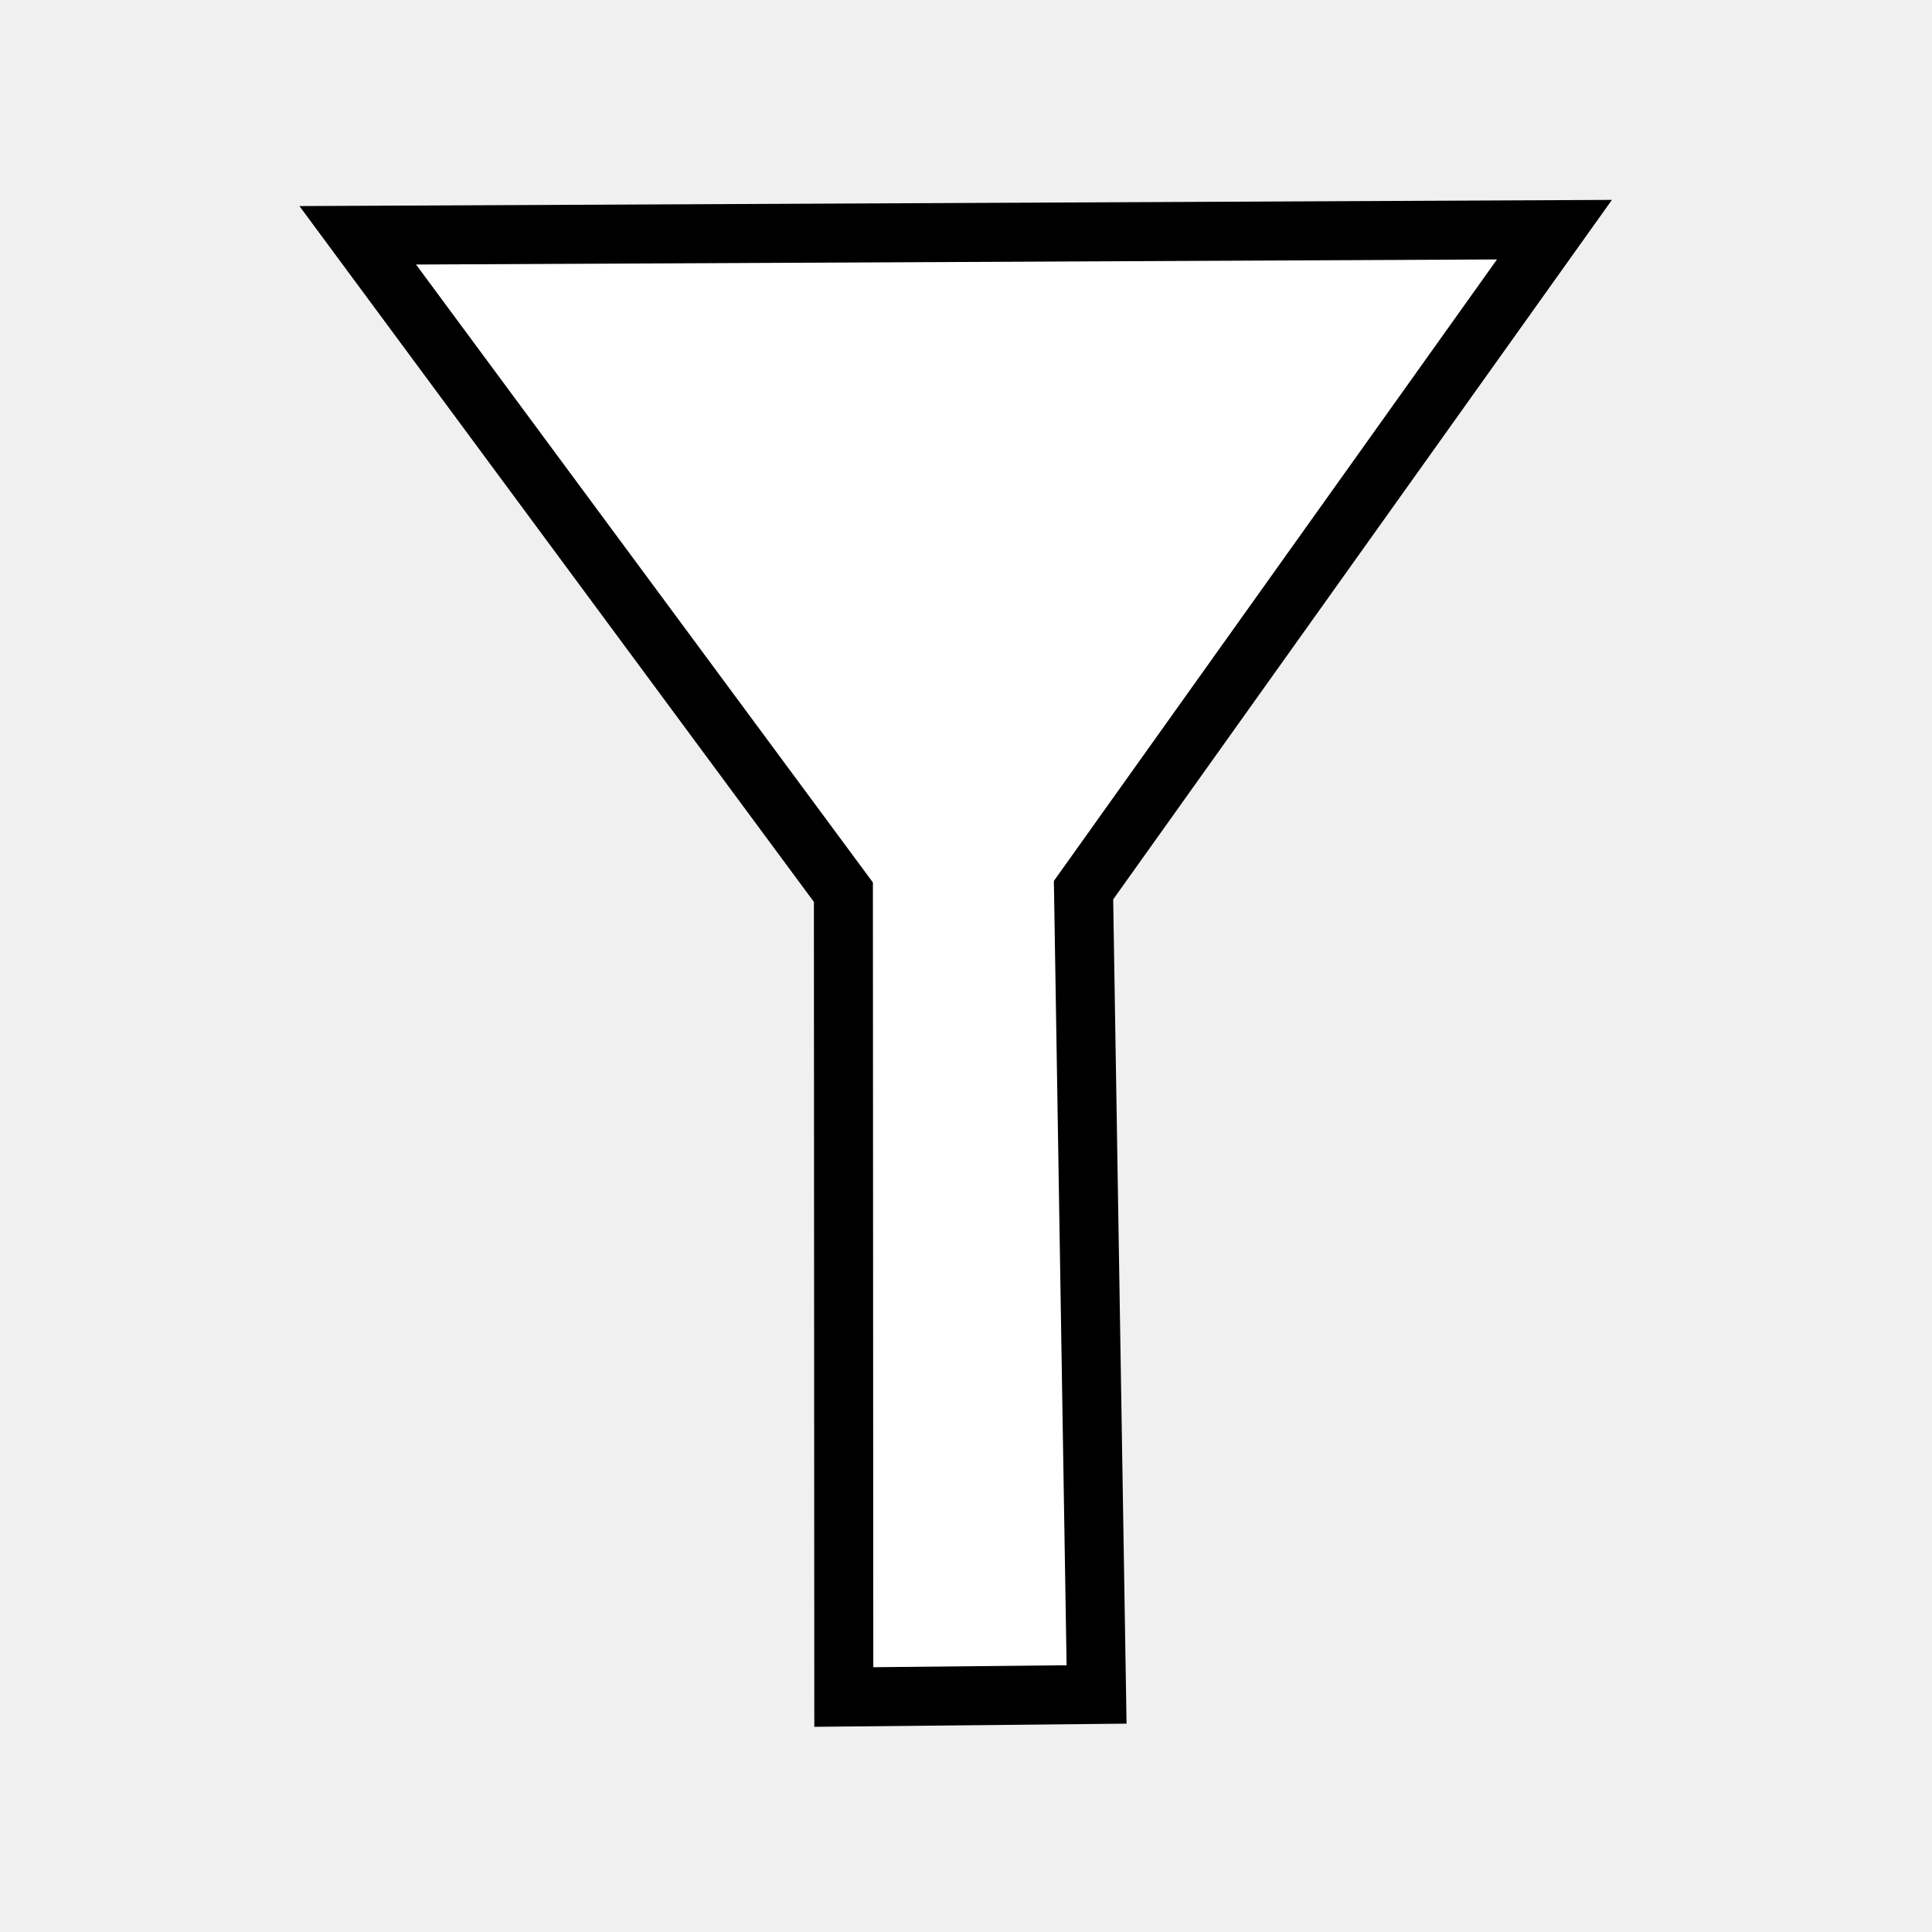
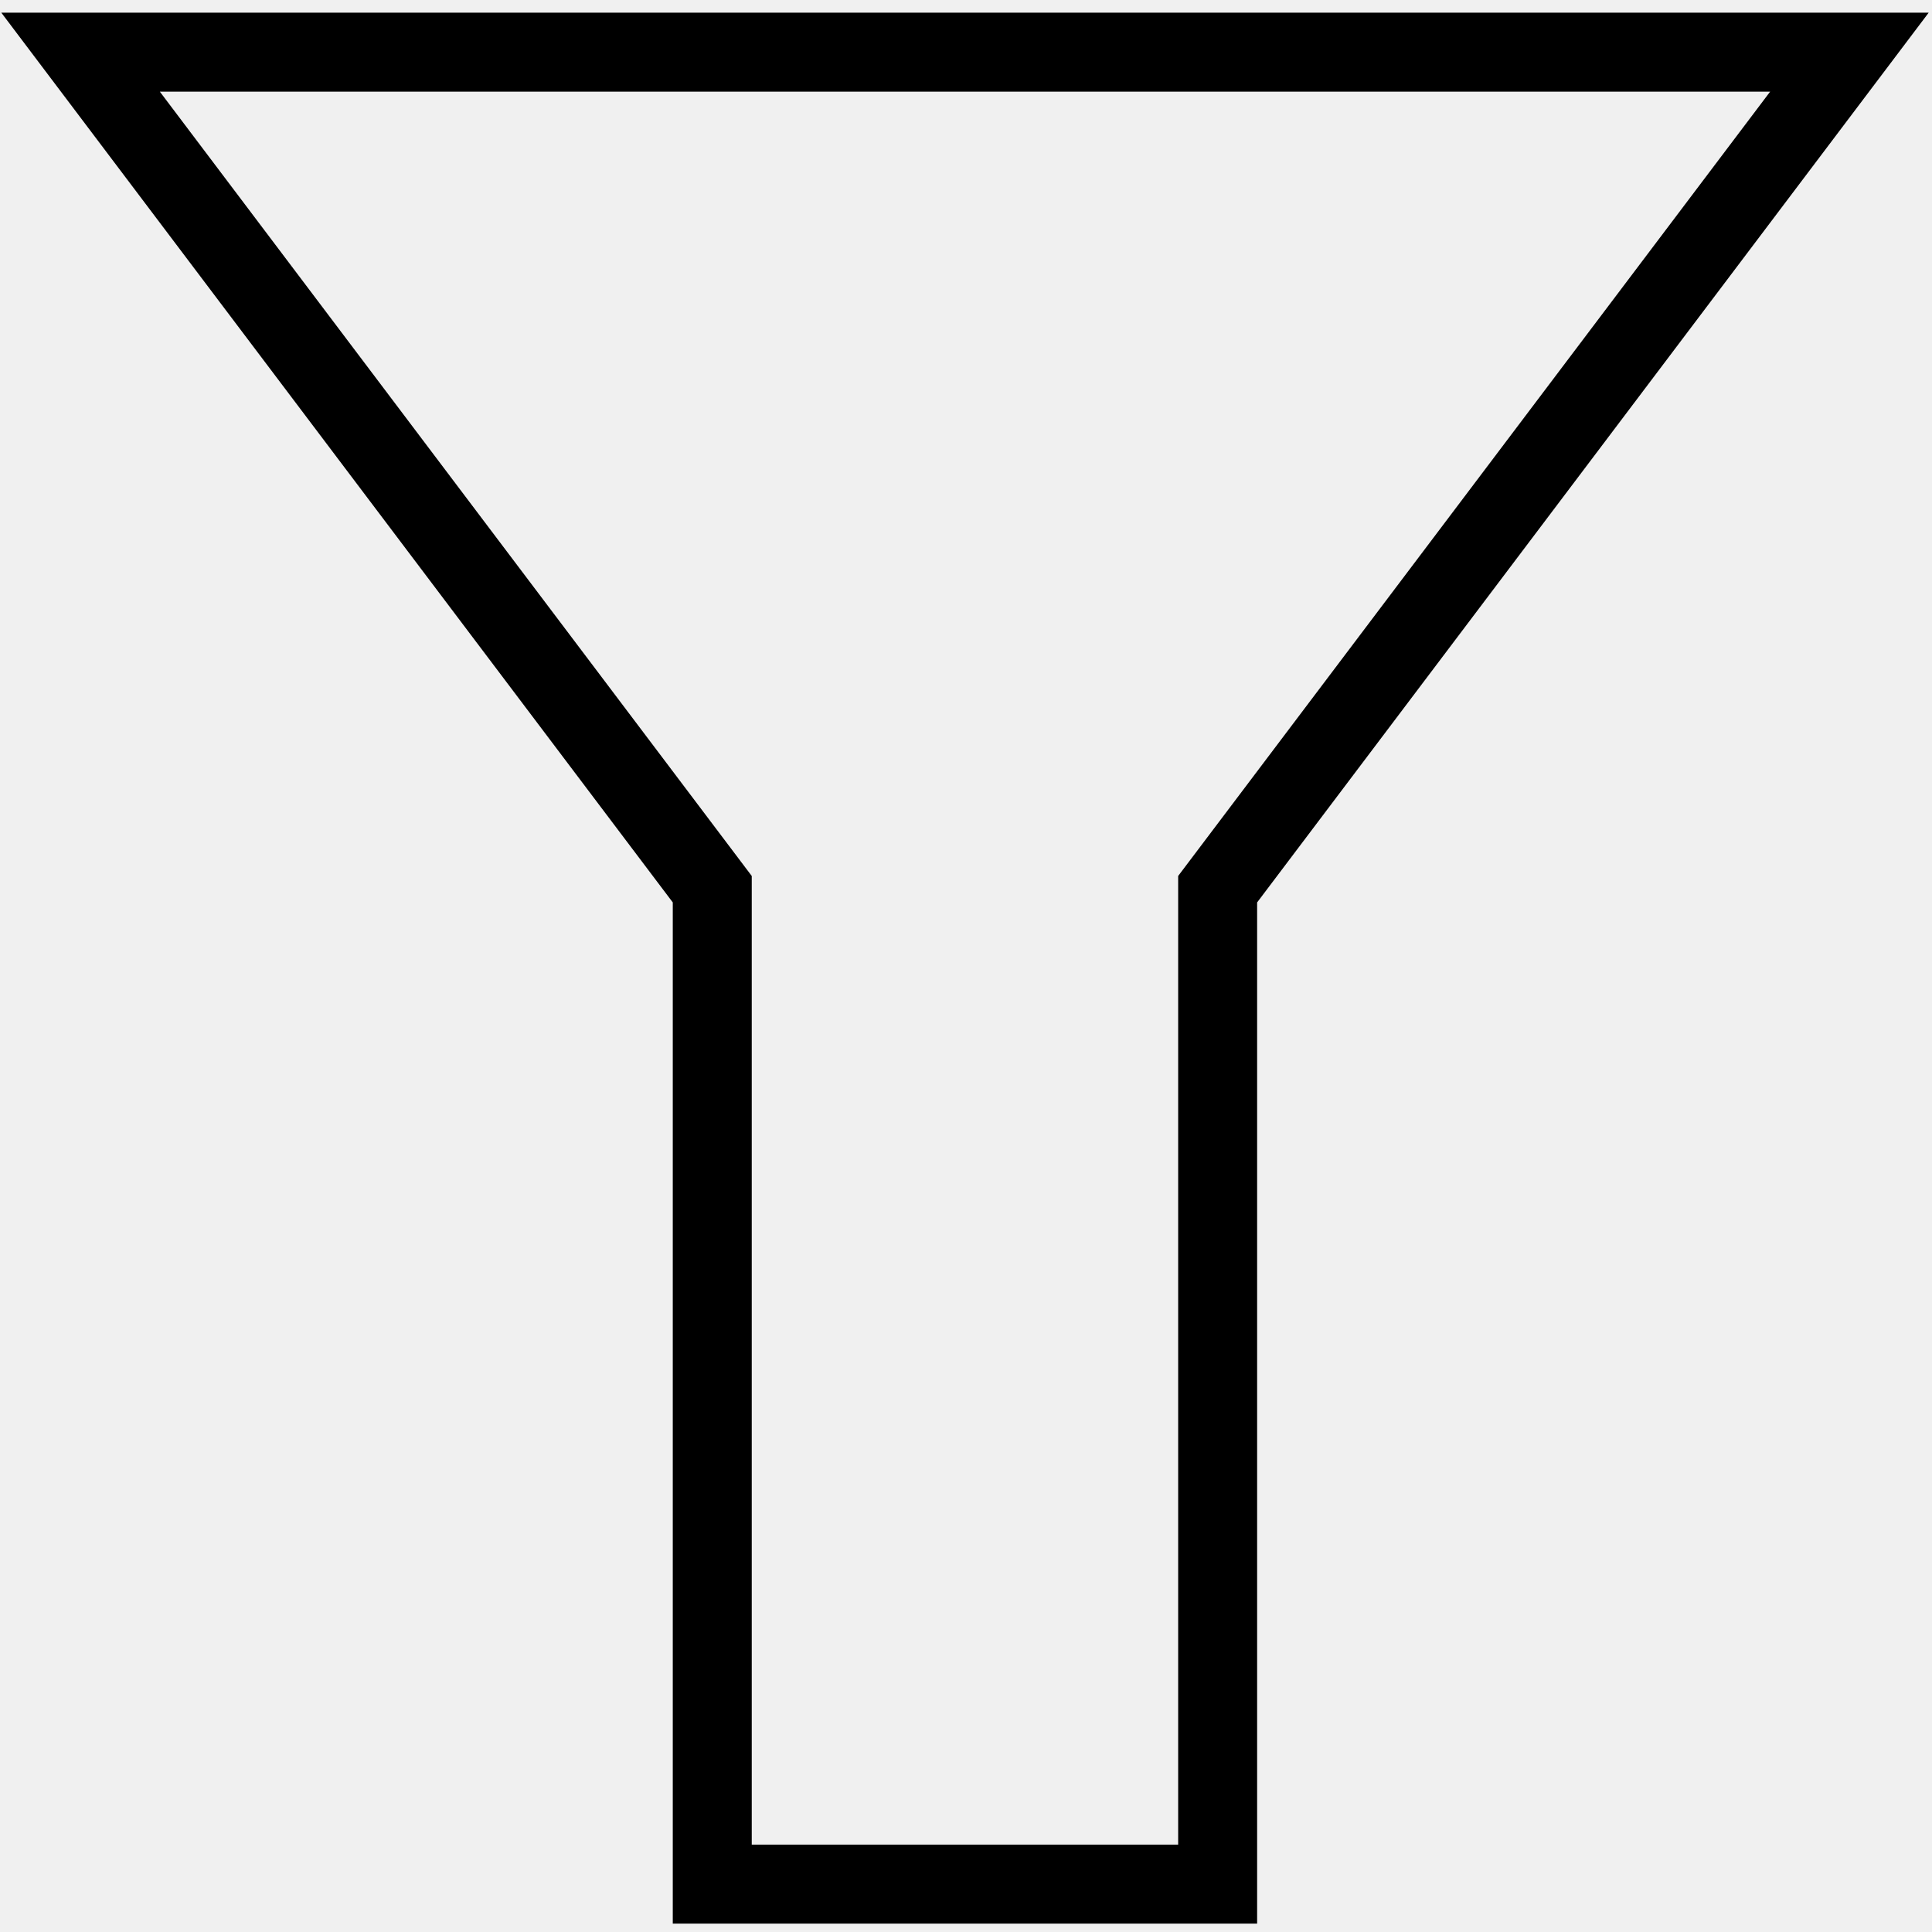
<svg xmlns="http://www.w3.org/2000/svg" viewBox="0 0 24 24" version="1.1" id="svg1">
  <defs id="defs1" />
-   <path style="fill:#ffffff;stroke:#000000;stroke-width:0.733" d="m 4.444,2.923 14.866,-0.07 -5.85,8.205 0.162,9.991 -3.14,0.032 -0.005,-9.998 z" id="path2" />
+   <path style="fill:none;fill-opacity:1;stroke:#000000;stroke-width:0.981;stroke-dasharray:none;stroke-opacity:1" d="M 1.001,0.648 H 22.974 L 15.126,11.046 V 23.405 H 8.848 V 11.046 Z" id="path2" />
</svg>
